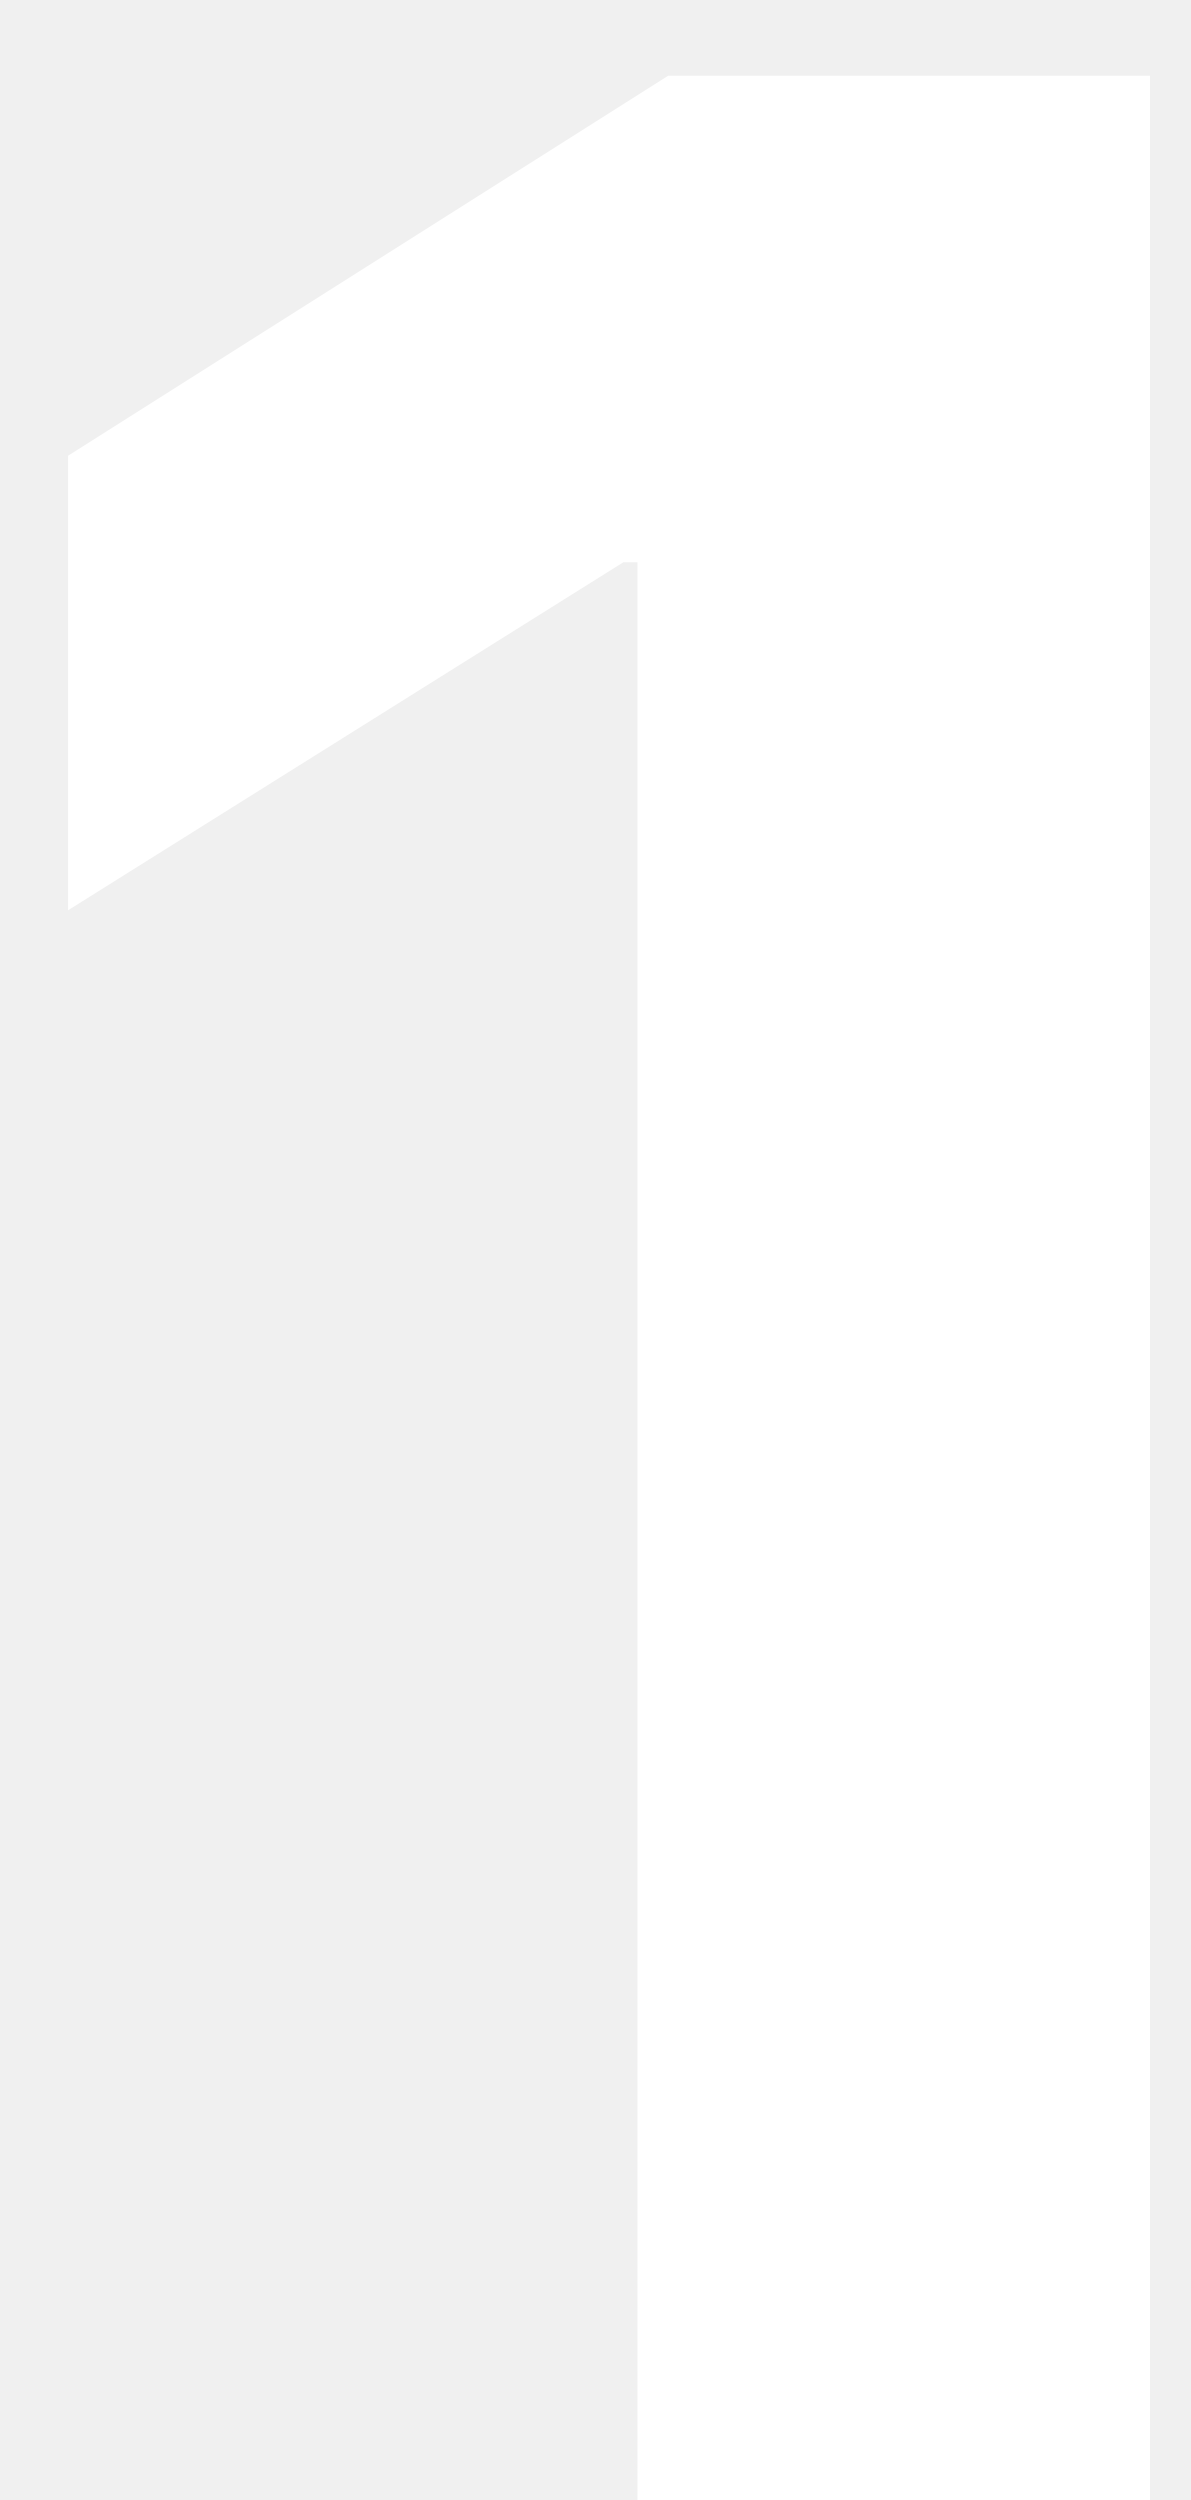
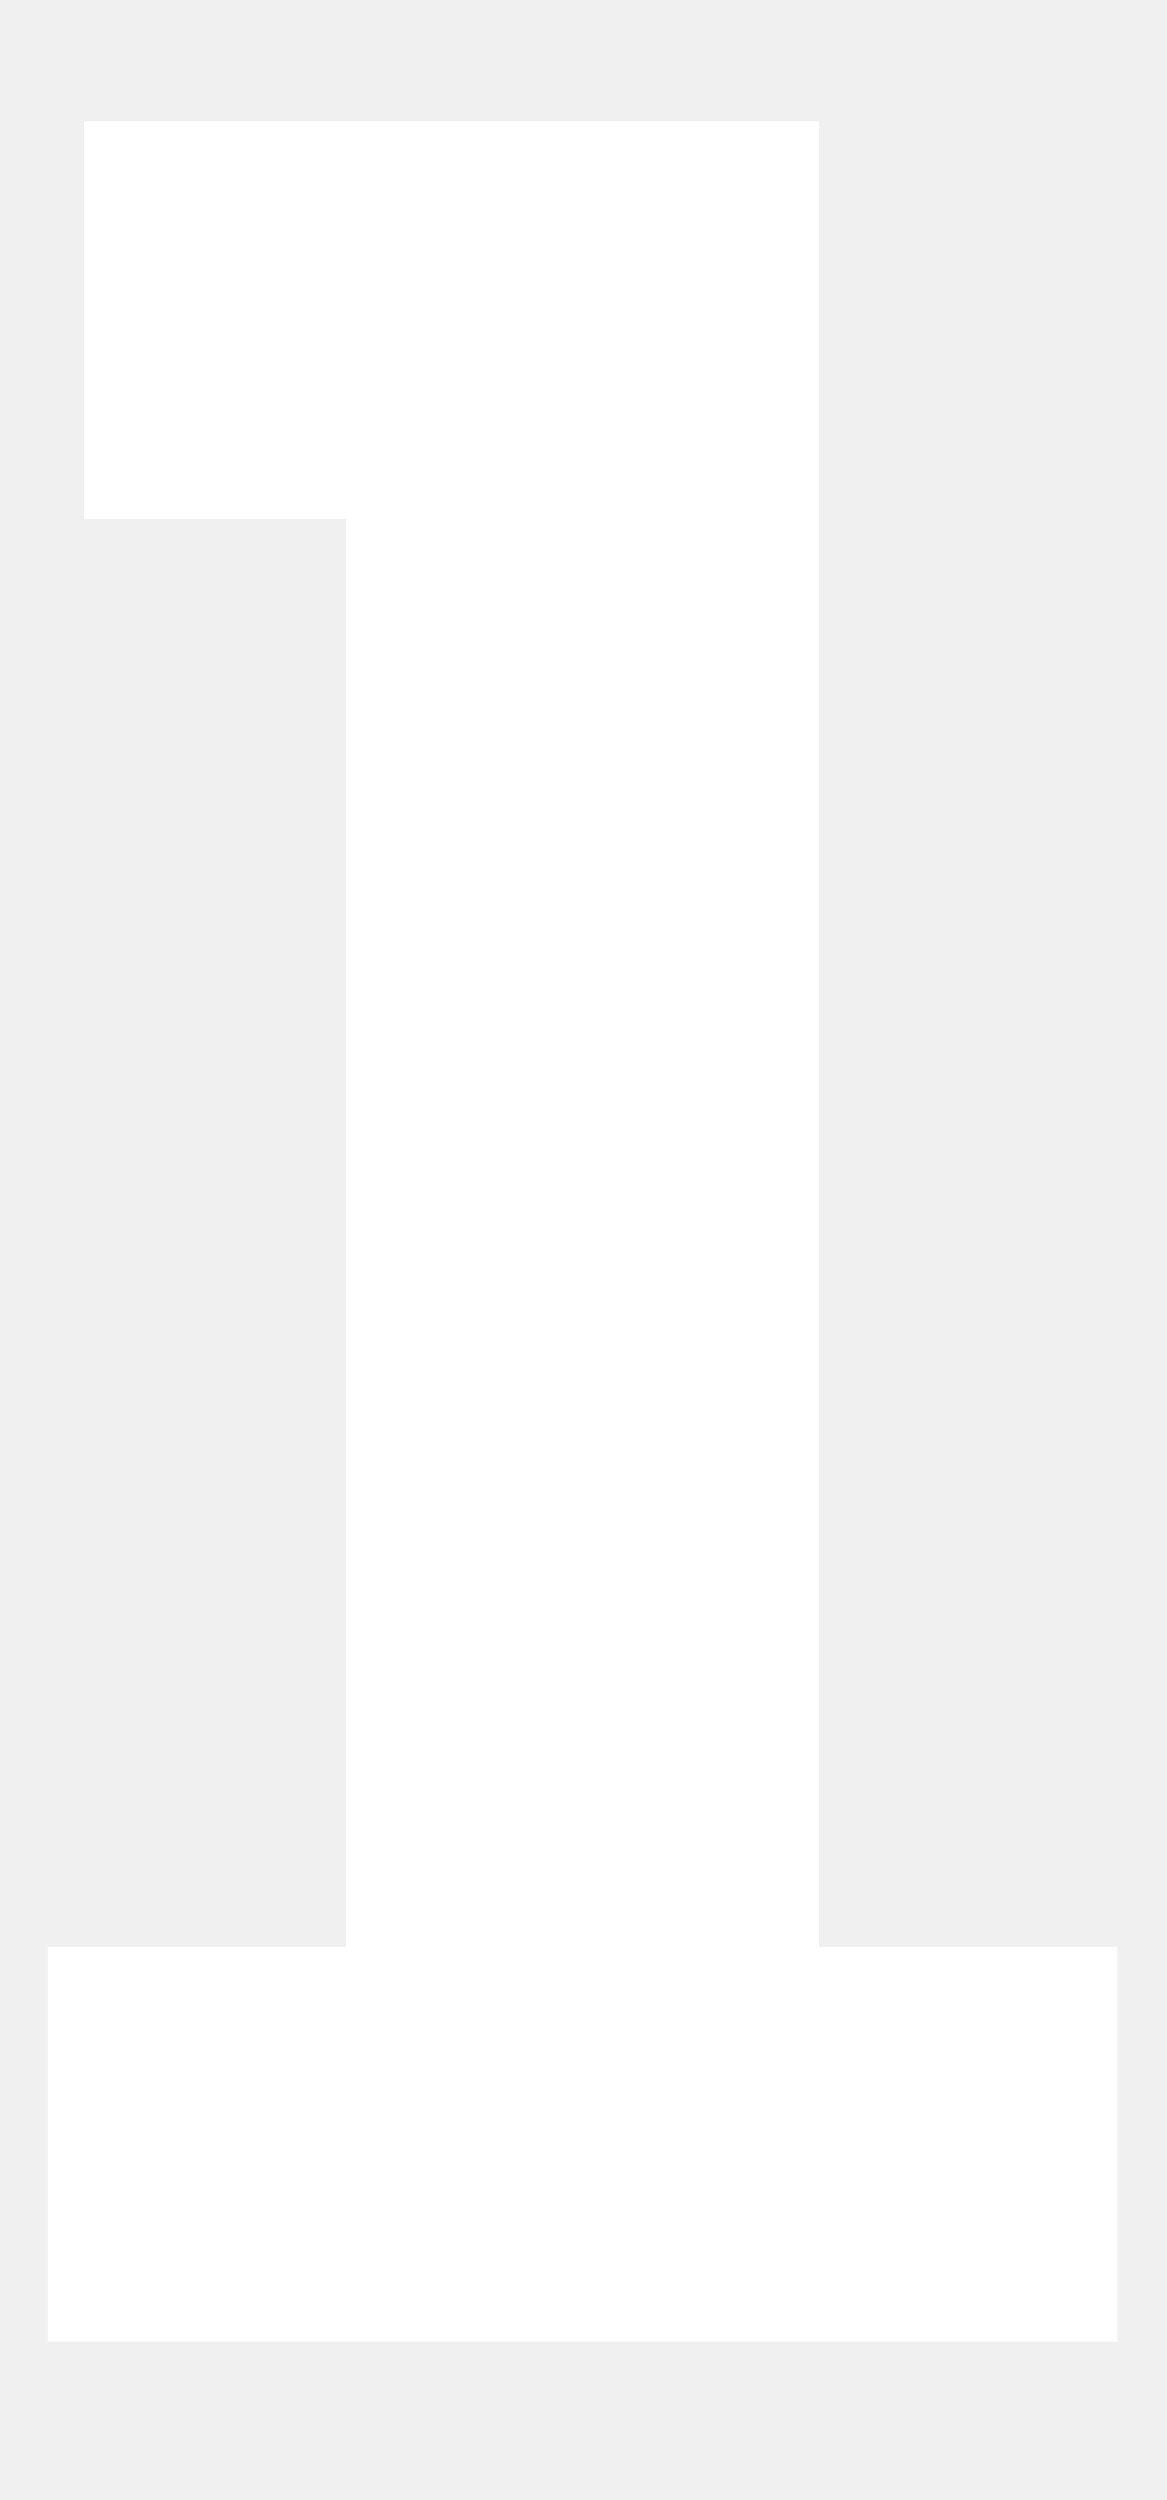
- <svg xmlns="http://www.w3.org/2000/svg" width="10" height="21" viewBox="0 0 10 21" fill="none">
-   <path d="M9.66 0.636V21H5.355V4.723H5.236L0.572 7.646V3.828L5.613 0.636H9.66Z" fill="white" />
+ <svg xmlns="http://www.w3.org/2000/svg" width="7" height="15" viewBox="0 0 7 15" fill="none">
+   <path d="M0.287 14.05V11.682H2.076V3.114H0.504V0.728H4.914V11.682H6.704V14.05H0.287Z" fill="white" />
</svg>
